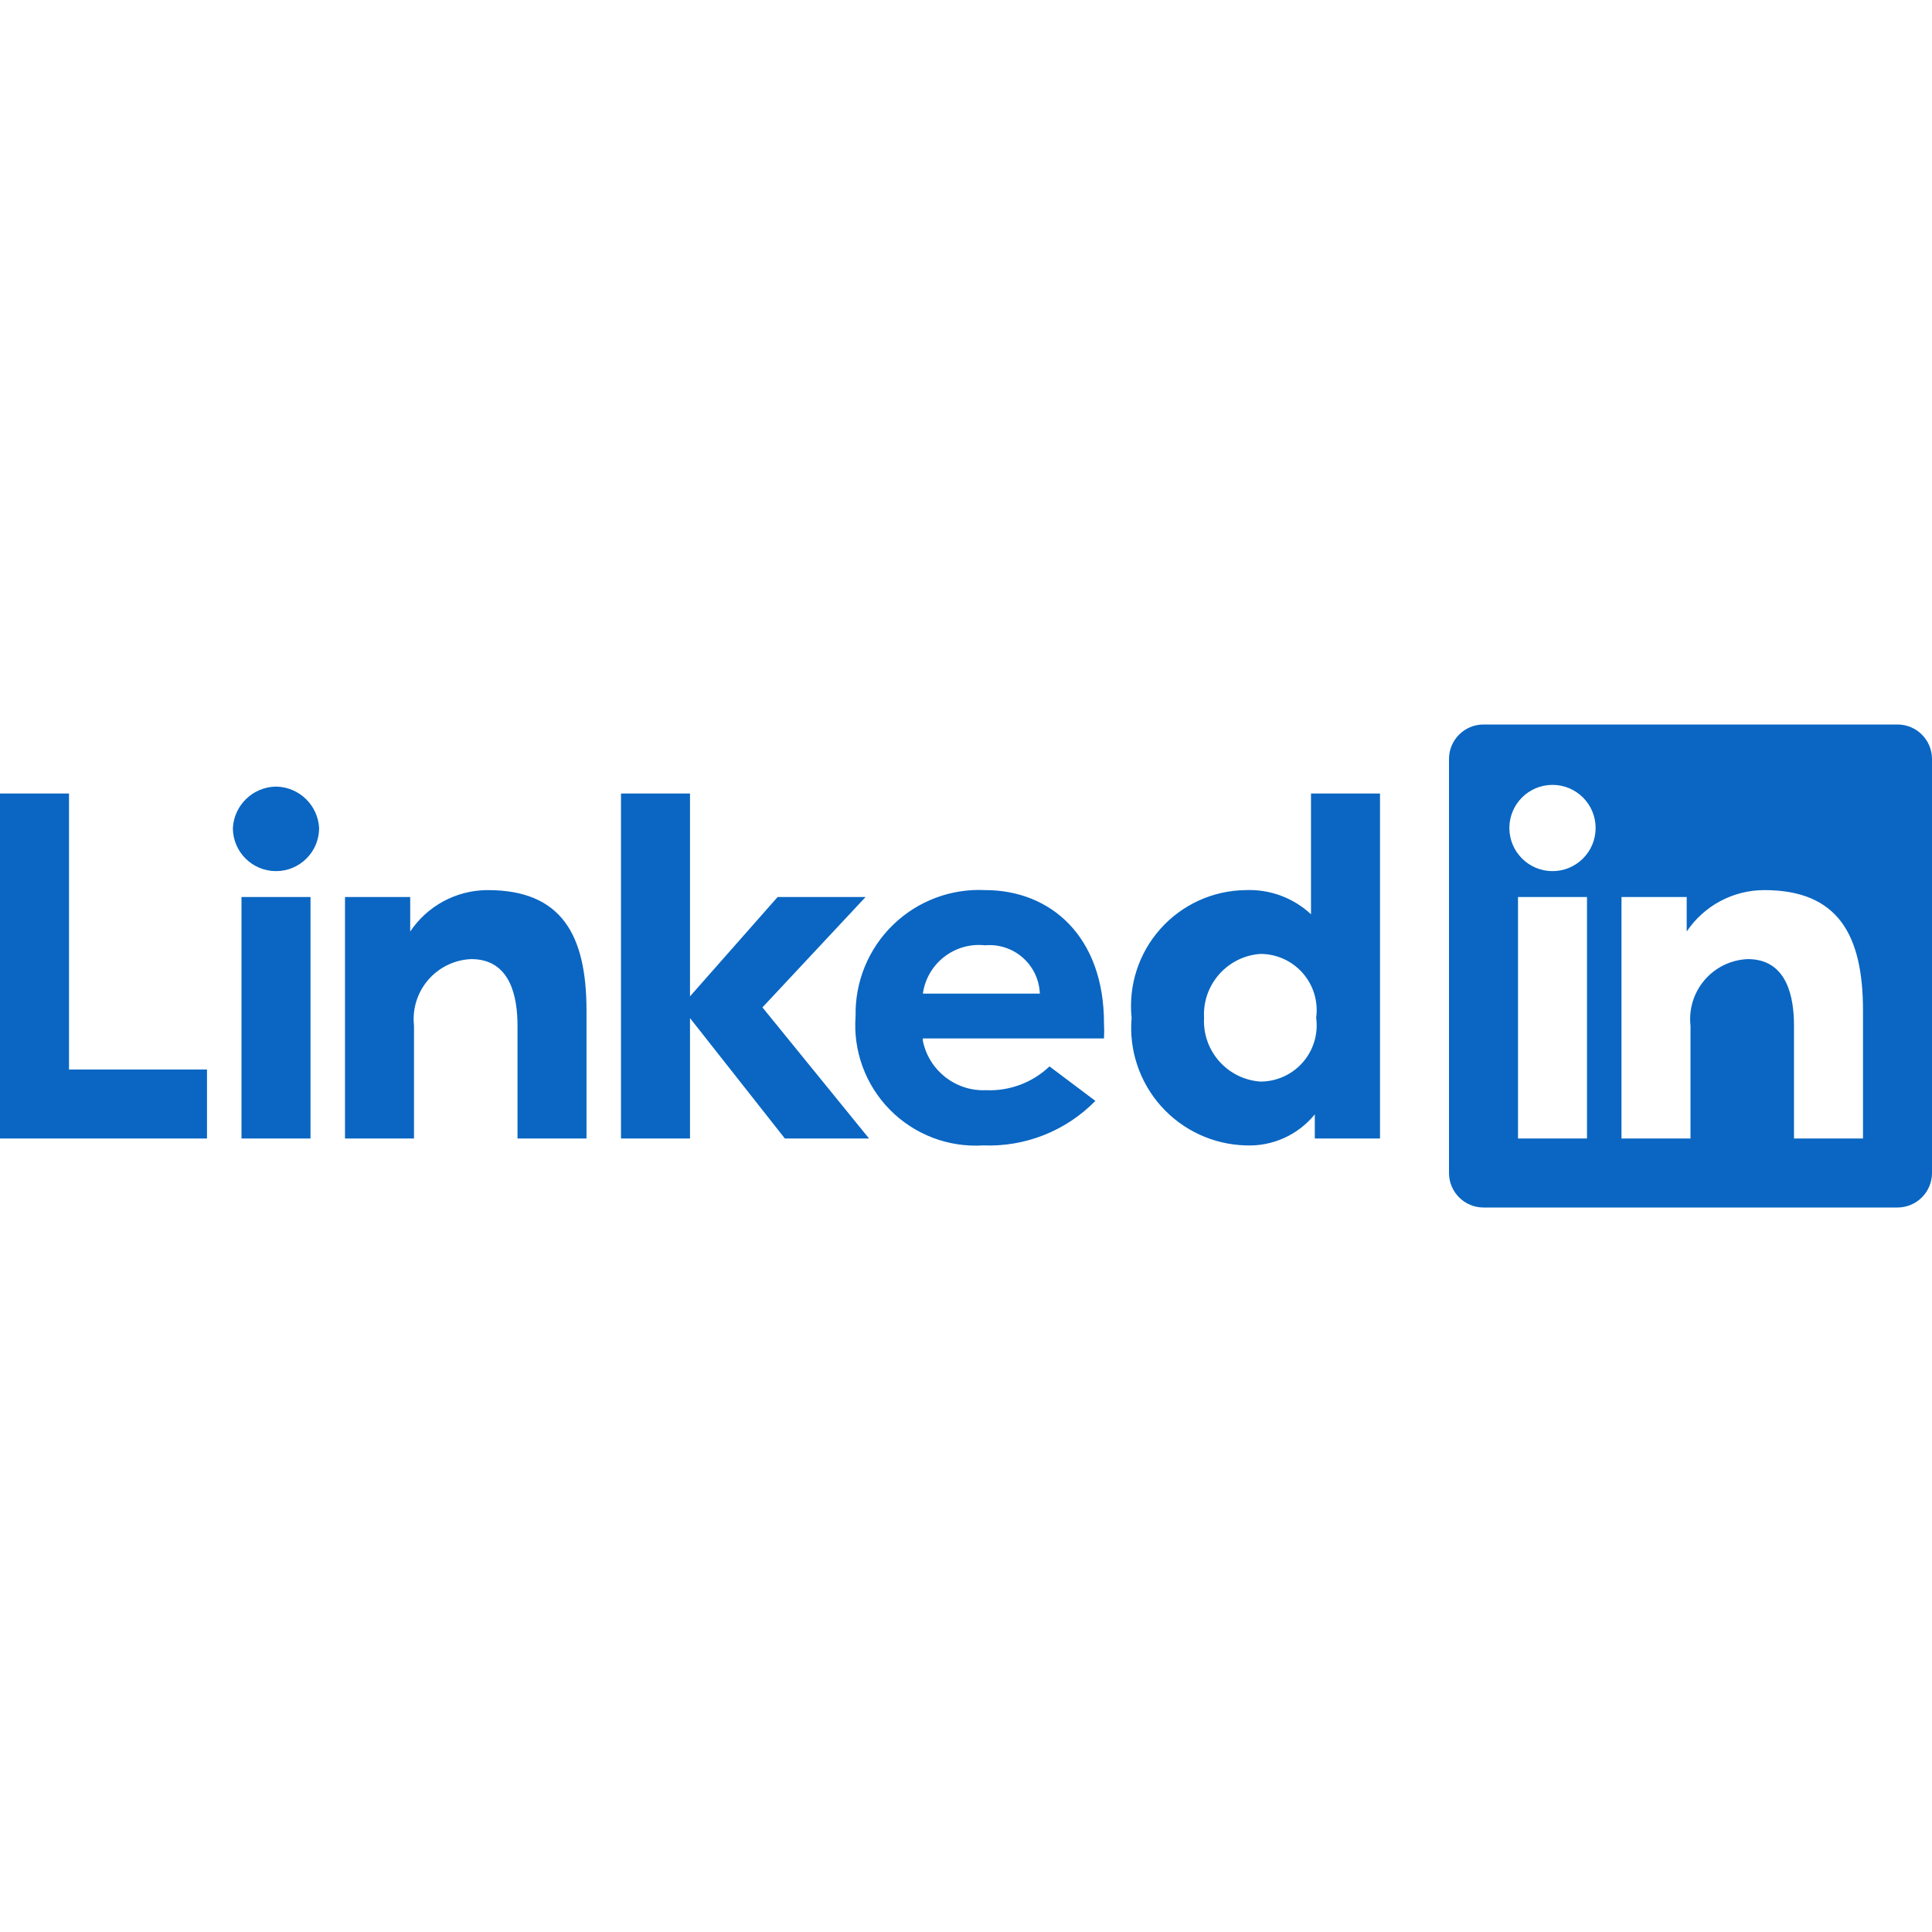
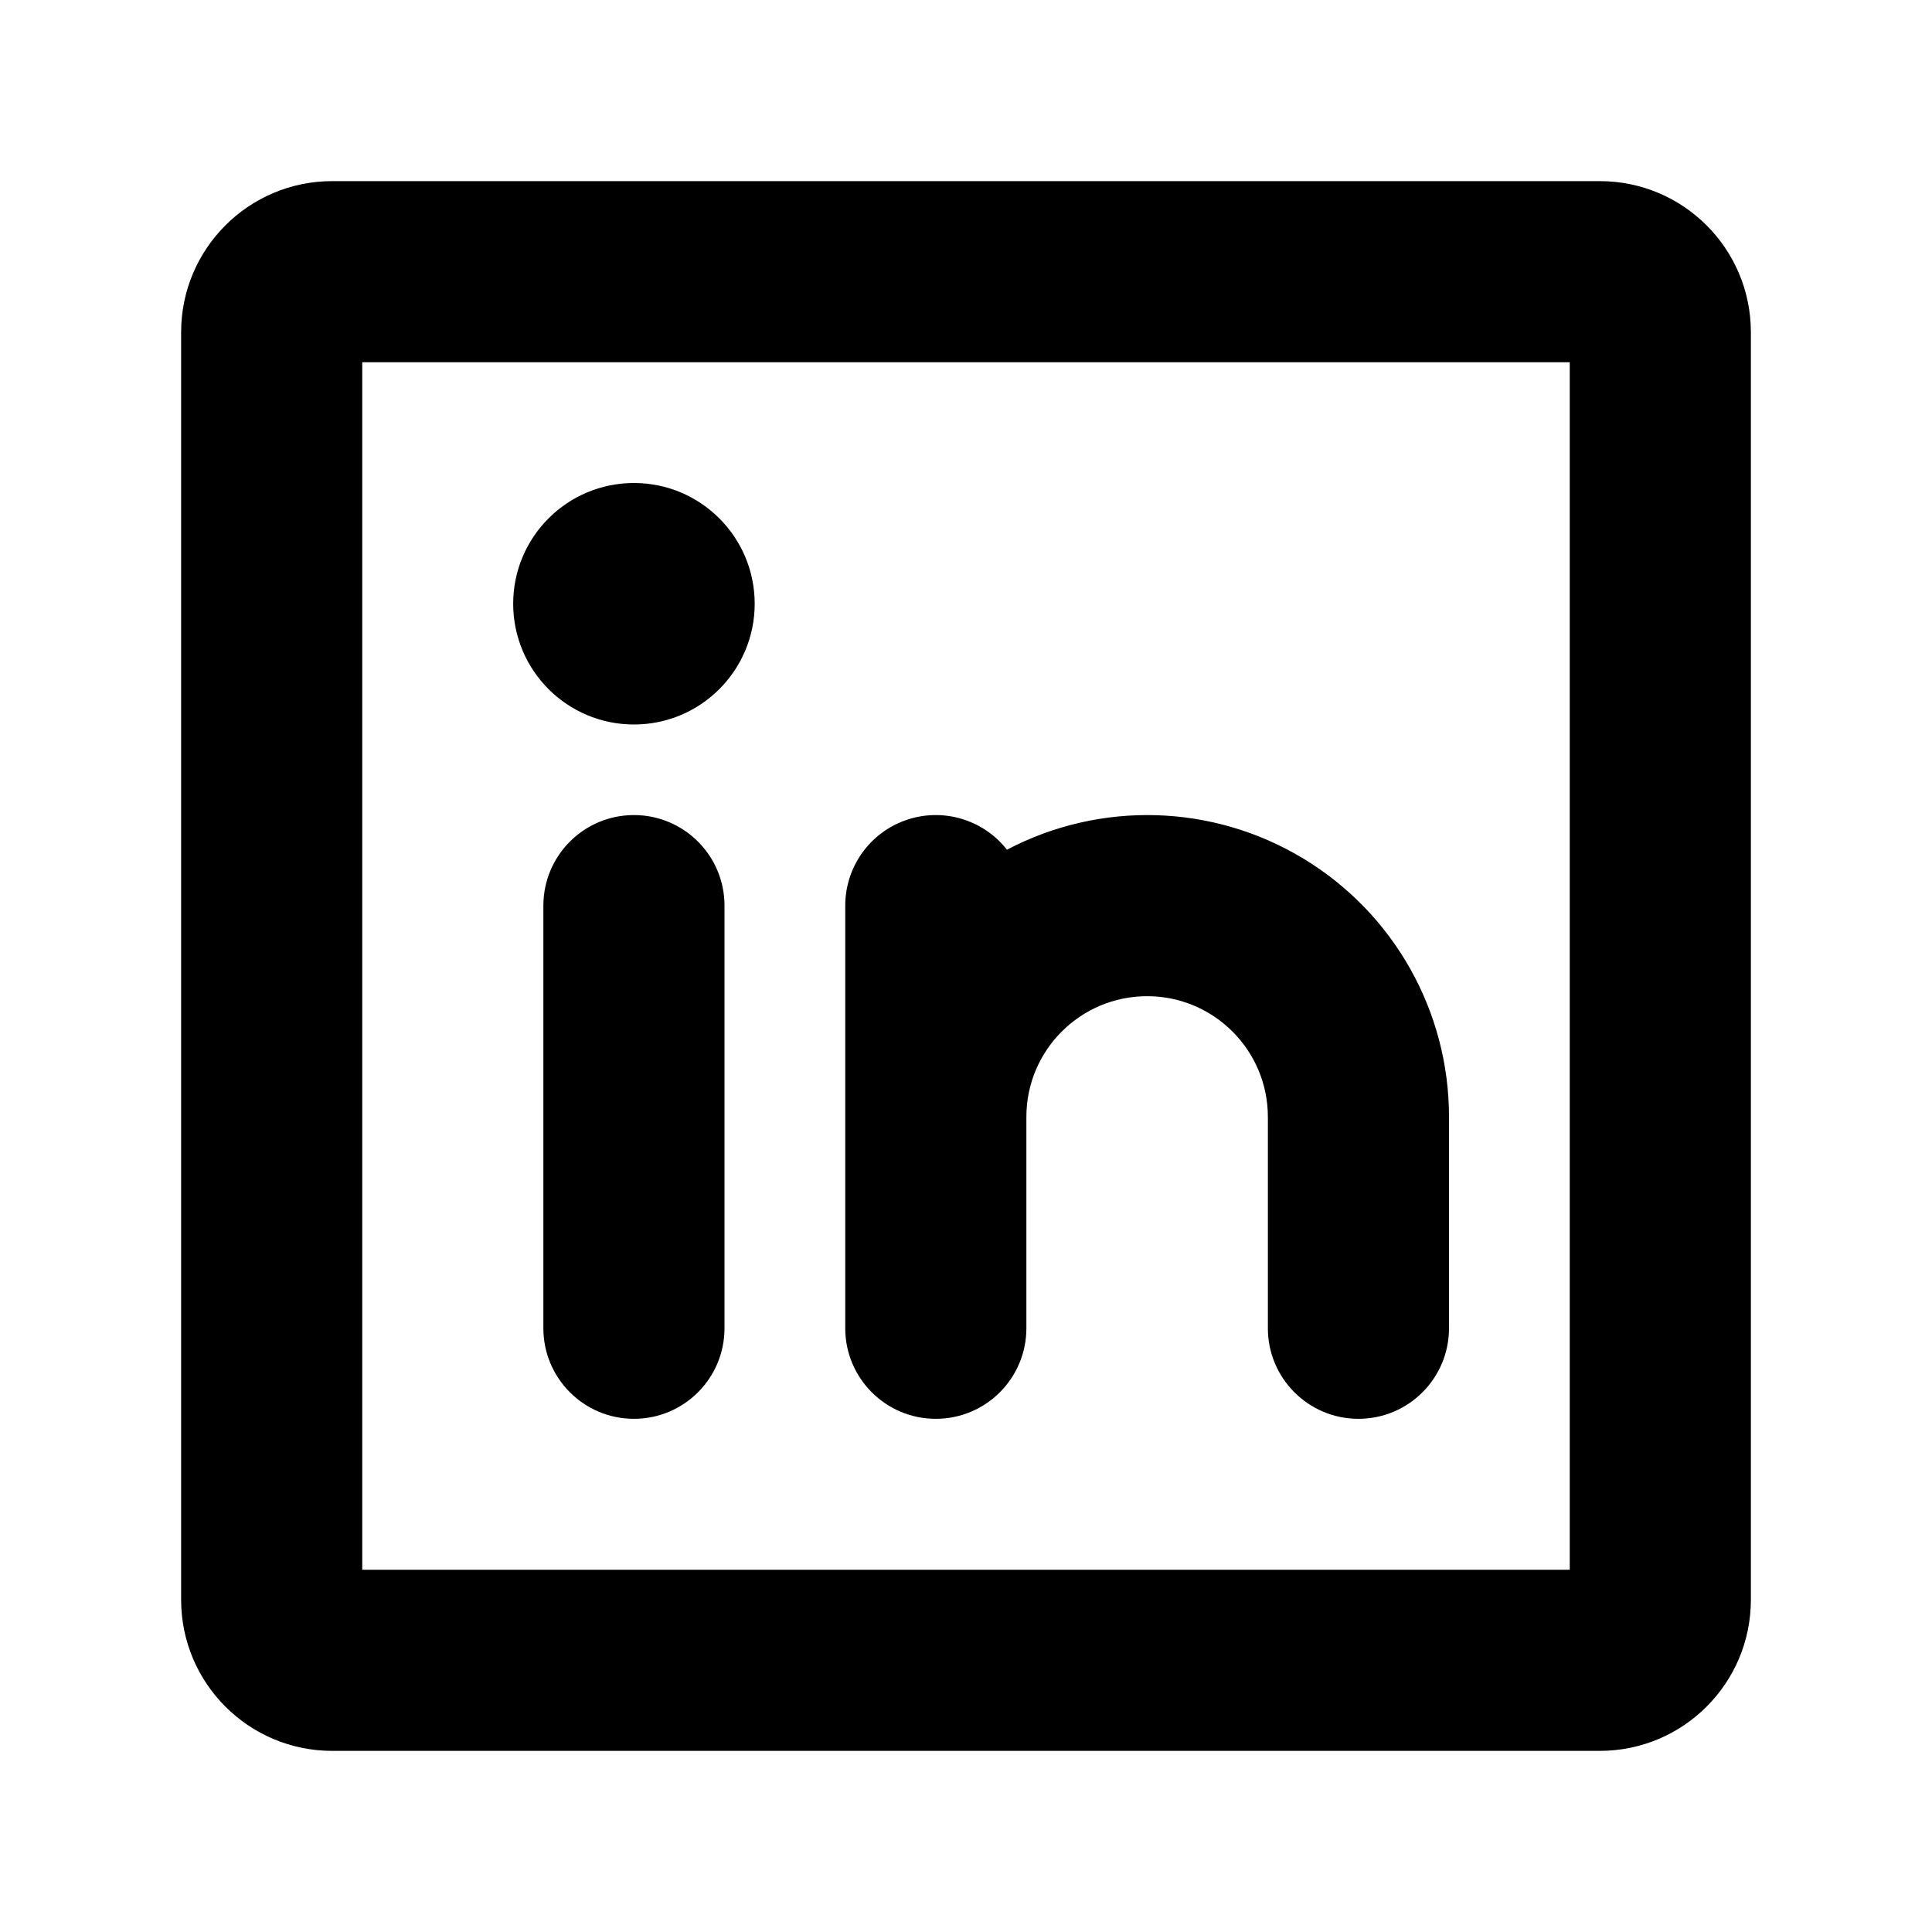
- <svg xmlns="http://www.w3.org/2000/svg" width="800px" height="800px" viewBox="0 -192 512 512" version="1.1" preserveAspectRatio="xMidYMid" fill="#000000">
+ <svg xmlns="http://www.w3.org/2000/svg" fill="#000000" viewBox="0 0 256 256" id="Flat">
  <g id="SVGRepo_bgCarrier" stroke-width="0" />
  <g id="SVGRepo_tracerCarrier" stroke-linecap="round" stroke-linejoin="round" />
  <g id="SVGRepo_iconCarrier">
-     <g>
-       <path d="M202.057,74.971 L230.309,109.714 L208,109.714 L182.857,77.806 L182.857,109.714 L164.571,109.714 L164.571,18.286 L182.857,18.286 L182.857,72.046 L206.08,45.714 L229.394,45.714 L202.057,74.971 Z M128.914,43.886 C120.787,44.007 113.237,48.107 108.709,54.857 L108.709,45.714 L91.429,45.714 L91.429,109.714 L109.714,109.714 L109.714,79.817 C109.229,75.431 110.587,71.04 113.465,67.694 C116.343,64.348 120.482,62.348 124.891,62.171 C135.497,62.171 137.143,72.594 137.143,79.817 L137.143,109.714 L155.429,109.714 L155.429,75.794 C155.429,55.68 148.754,43.886 129.28,43.886 L128.914,43.886 L128.914,43.886 Z M292.571,79.177 C292.641,80.517 292.641,81.86 292.571,83.2 L244.571,83.2 L244.571,83.84 C246.181,91.716 253.272,97.257 261.303,96.914 C267.535,97.185 273.609,94.908 278.126,90.606 L290.286,99.749 C282.492,107.702 271.698,111.986 260.571,111.543 C251.352,112.126 242.332,108.685 235.844,102.109 C229.356,95.533 226.036,86.468 226.743,77.257 C226.554,68.173 230.149,59.419 236.669,53.09 C243.188,46.761 252.045,43.427 261.12,43.886 C278.309,43.886 292.571,56.046 292.571,79.177 L292.571,79.177 Z M275.566,71.314 C275.43,67.654 273.796,64.211 271.048,61.791 C268.299,59.37 264.676,58.186 261.029,58.514 C252.989,57.645 245.708,63.308 244.571,71.314 L275.566,71.314 Z M18.286,18.286 L0,18.286 L0,109.714 L54.857,109.714 L54.857,91.429 L18.286,91.429 L18.286,18.286 Z M347.429,18.286 L365.714,18.286 L365.714,109.714 L348.434,109.714 L348.434,103.314 C343.985,108.796 337.203,111.848 330.149,111.543 C321.559,111.322 313.442,107.567 307.713,101.163 C301.984,94.759 299.152,86.275 299.886,77.714 C299.013,69.138 301.783,60.589 307.522,54.156 C313.26,47.722 321.437,43.995 330.057,43.886 C336.471,43.605 342.73,45.911 347.429,50.286 L347.429,18.286 L347.429,18.286 Z M348.8,77.714 C349.382,73.443 348.085,69.128 345.245,65.885 C342.405,62.642 338.3,60.787 333.989,60.8 C325.242,61.435 318.614,68.957 319.086,77.714 C318.614,86.471 325.242,93.993 333.989,94.629 C338.3,94.642 342.405,92.787 345.245,89.544 C348.085,86.3 349.382,81.986 348.8,77.714 L348.8,77.714 Z M73.143,16.457 C67.043,16.544 62.05,21.337 61.714,27.429 C61.714,33.74 66.831,38.857 73.143,38.857 C79.455,38.857 84.571,33.74 84.571,27.429 C84.236,21.337 79.243,16.544 73.143,16.457 L73.143,16.457 Z M64,109.714 L82.286,109.714 L82.286,45.714 L64,45.714 L64,109.714 Z M512,9.143 L512,118.857 C512,123.907 507.907,128 502.857,128 L393.143,128 C388.093,128 384,123.907 384,118.857 L384,9.143 C384,4.093 388.093,-3.55271368e-15 393.143,-3.55271368e-15 L502.857,-3.55271368e-15 C507.907,-3.55271368e-15 512,4.093 512,9.143 Z M420.571,45.714 L402.286,45.714 L402.286,109.714 L420.571,109.714 L420.571,45.714 Z M422.857,27.429 C422.857,21.117 417.74,16 411.429,16 C405.117,16 400,21.117 400,27.429 C400,33.74 405.117,38.857 411.429,38.857 C417.74,38.857 422.857,33.74 422.857,27.429 Z M493.714,75.794 C493.714,55.68 487.04,43.886 467.566,43.886 C459.309,43.887 451.595,48.001 446.994,54.857 L446.994,45.714 L429.714,45.714 L429.714,109.714 L448,109.714 L448,79.817 C447.515,75.431 448.873,71.04 451.751,67.694 C454.629,64.348 458.767,62.348 463.177,62.171 C473.783,62.171 475.429,72.594 475.429,79.817 L475.429,109.714 L493.714,109.714 L493.714,75.794 Z" fill="#0A66C2"> </path>
-     </g>
+     <path d="M96,120.001v56a12,12,0,1,1-24,0v-56a12,12,0,0,1,24,0Zm28,68a12,12,0,0,0,12-12v-28a16,16,0,0,1,32,0v28a12,12,0,1,0,24,0v-28a39.975,39.975,0,0,0-58.573-35.41A11.992,11.992,0,0,0,112,120.001v56A12,12,0,0,0,124,188.001ZM232,44V212a20.023,20.023,0,0,1-20,20H44a20.023,20.023,0,0,1-20-20V44A20.022,20.022,0,0,1,44,24H212A20.022,20.022,0,0,1,232,44Zm-24,4H48V208H208ZM84,96A16,16,0,1,0,68,80,16,16,0,0,0,84,96Z" />
  </g>
</svg>
